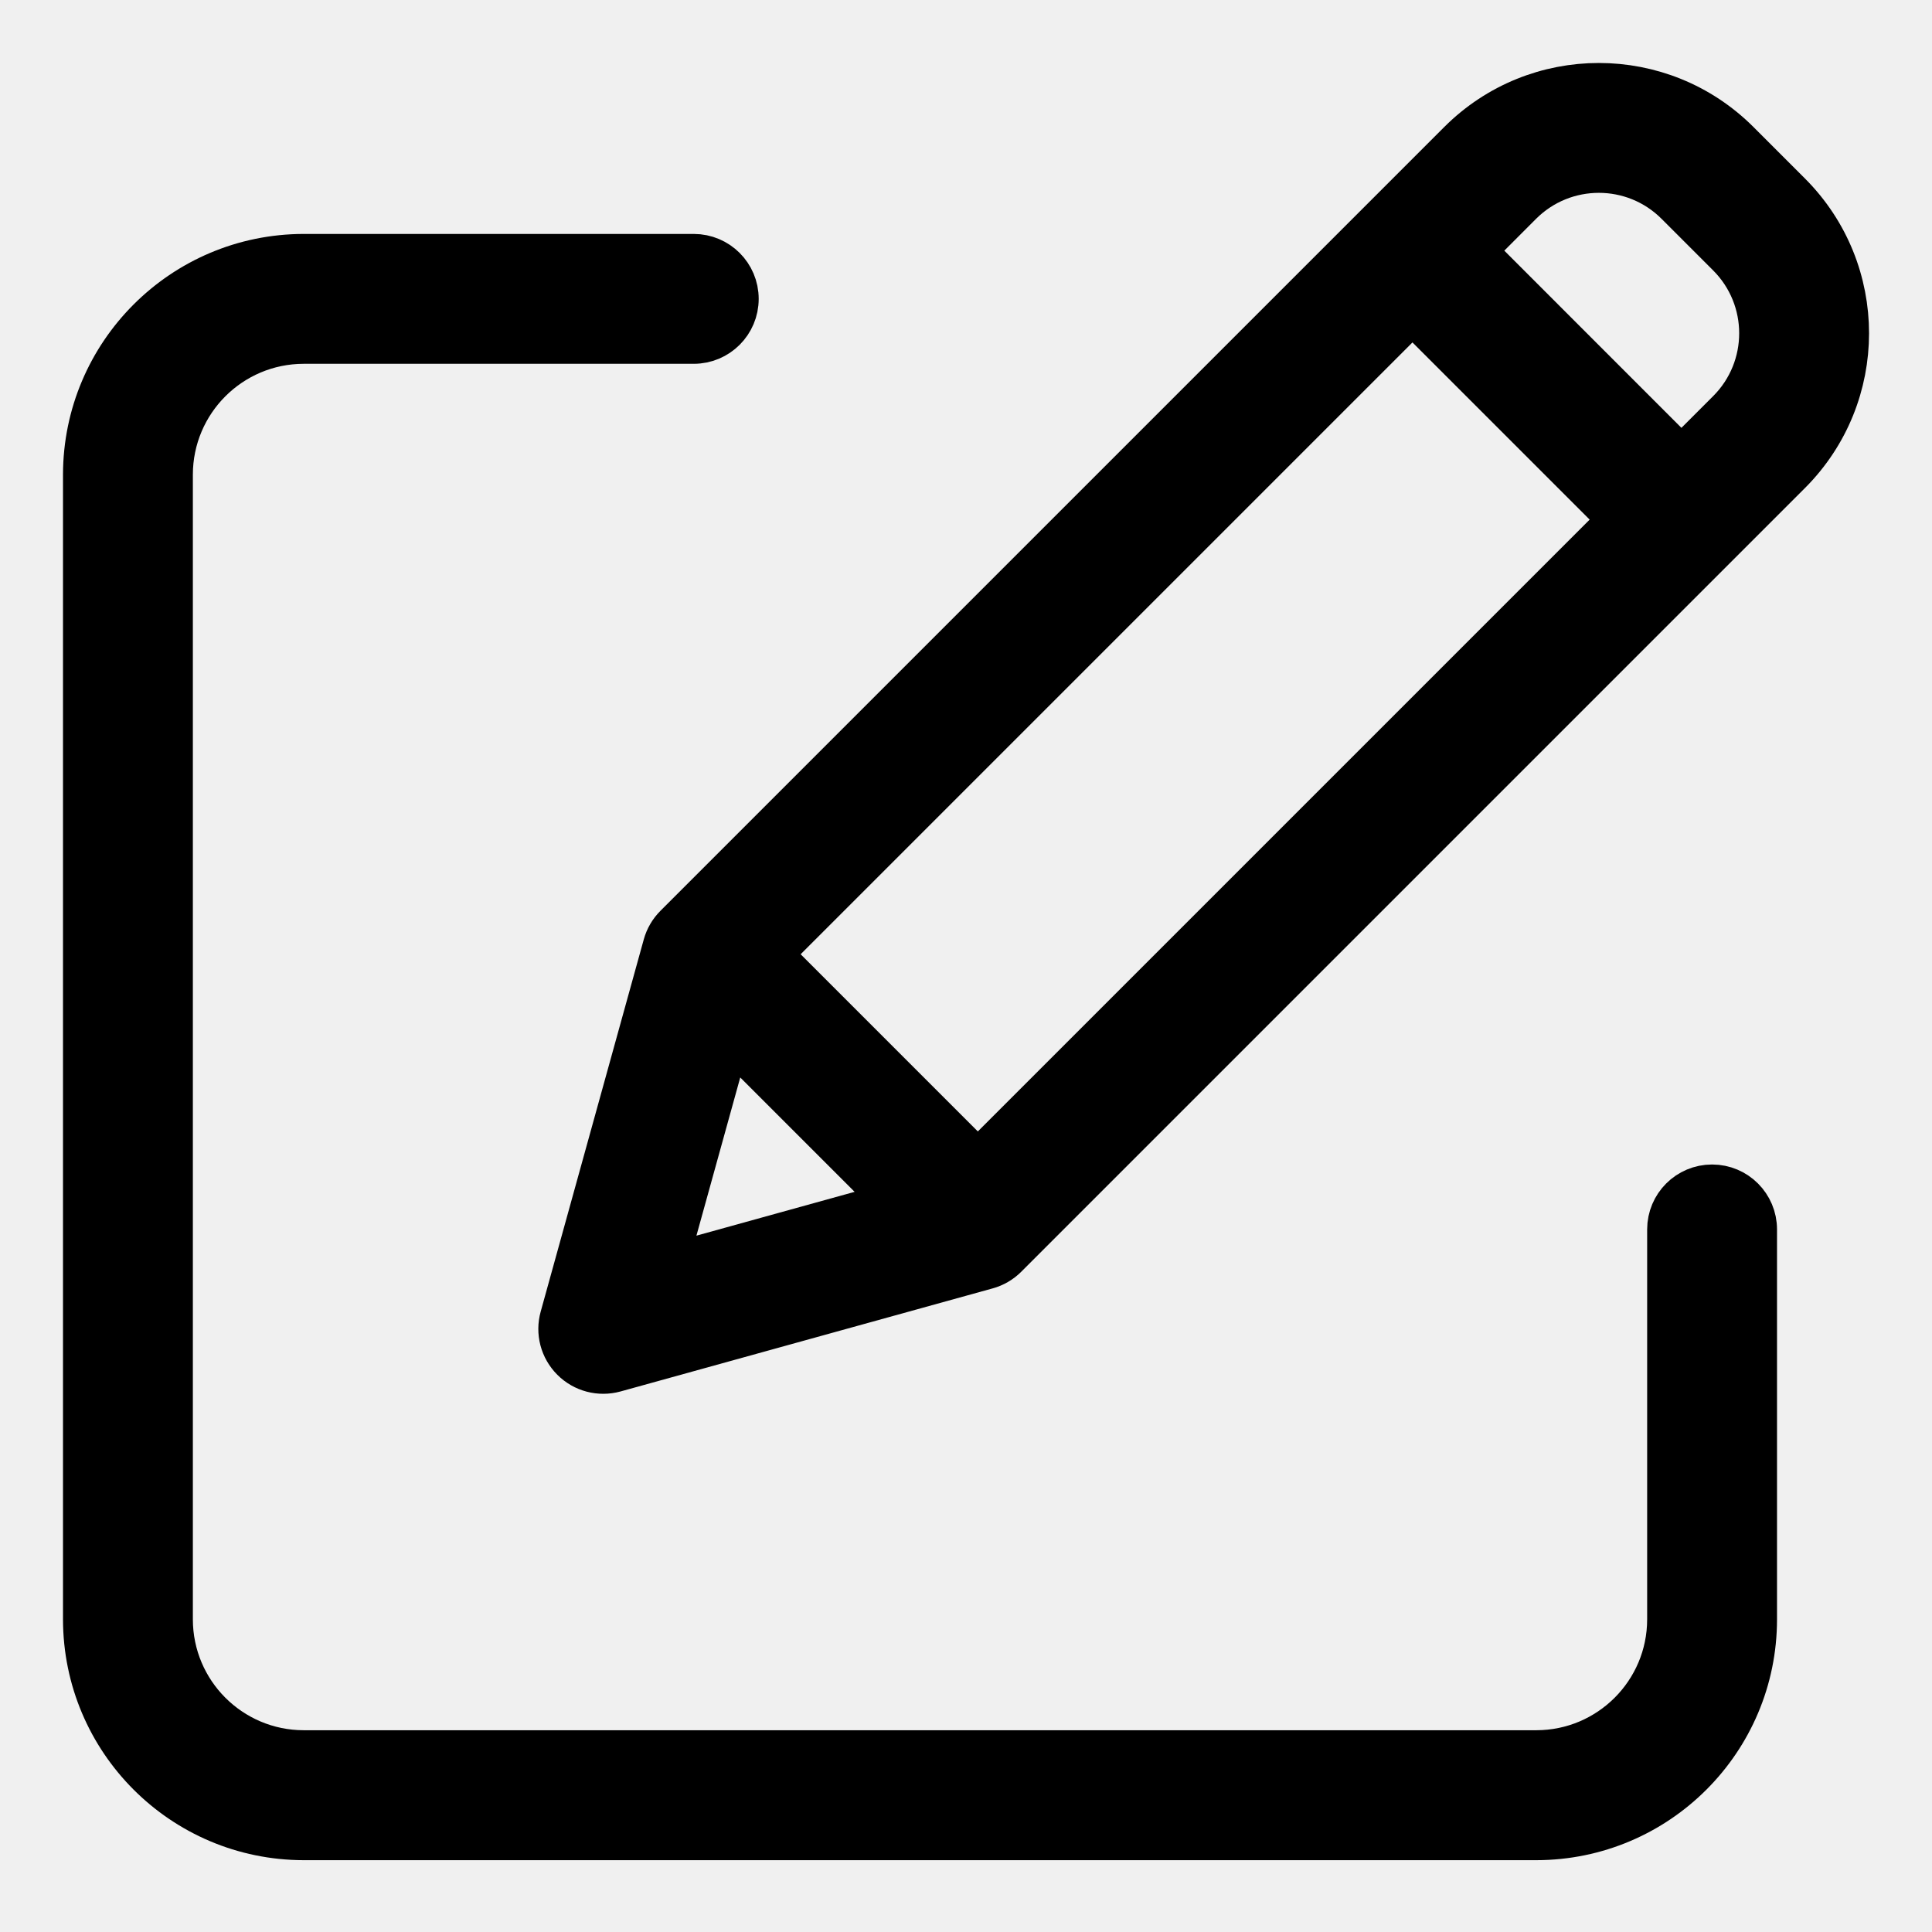
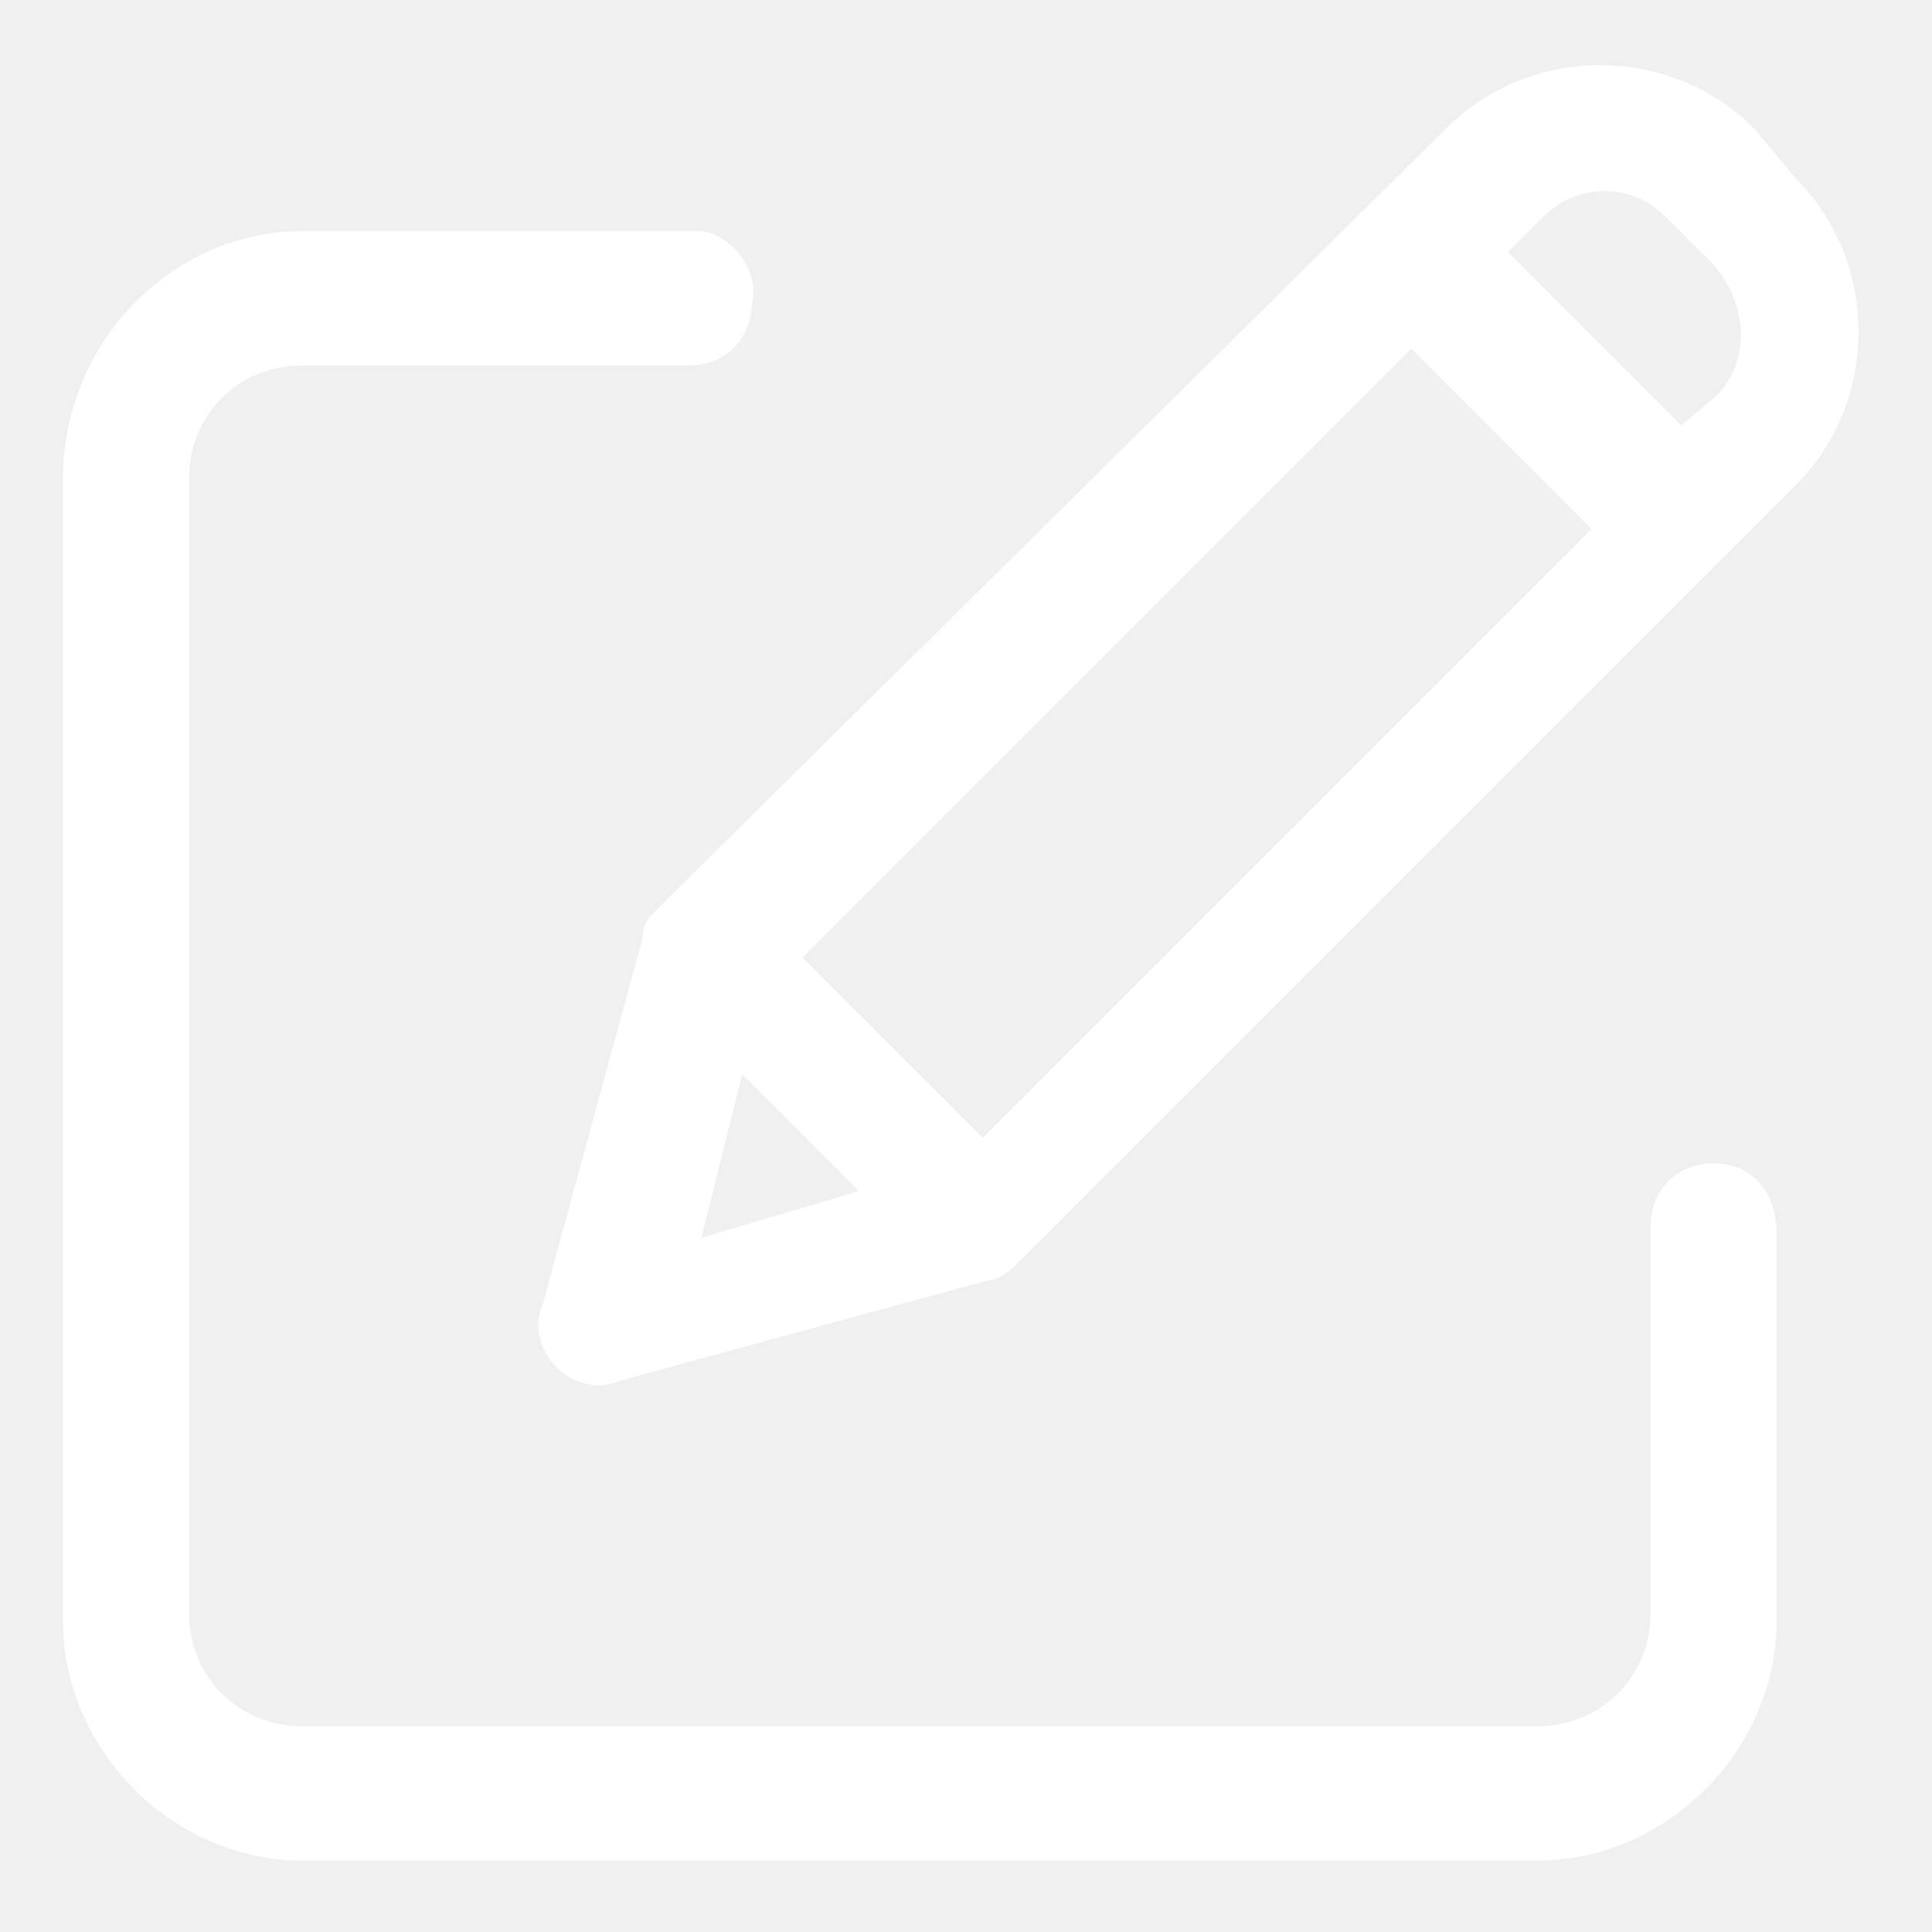
- <svg xmlns="http://www.w3.org/2000/svg" width="23" height="23" viewBox="0 0 23 23" fill="none">
-   <path d="M20.382 14.113C20.093 14.113 19.859 14.347 19.859 14.636V19.279C19.858 20.145 19.156 20.847 18.29 20.848H3.615C2.749 20.847 2.047 20.145 2.046 19.279V5.65C2.047 4.784 2.749 4.082 3.615 4.081H8.259C8.548 4.081 8.782 3.847 8.782 3.558C8.782 3.269 8.548 3.035 8.259 3.035H3.615C2.171 3.037 1.002 4.207 1 5.65V19.279C1.002 20.723 2.171 21.893 3.615 21.895H18.29C19.734 21.893 20.904 20.723 20.905 19.279V14.636C20.905 14.347 20.671 14.113 20.382 14.113Z" fill="black" stroke="black" stroke-width="0.5" />
-   <path d="M20.698 1.689C19.779 0.77 18.289 0.77 17.37 1.689L8.039 11.02C7.975 11.084 7.929 11.163 7.905 11.25L6.678 15.68C6.627 15.862 6.678 16.056 6.812 16.19C6.945 16.323 7.139 16.374 7.321 16.324L11.751 15.097C11.838 15.073 11.917 15.027 11.981 14.963L21.312 5.632C22.23 4.712 22.23 3.223 21.312 2.303L20.698 1.689ZM9.178 11.36L16.815 3.723L19.278 6.186L11.641 13.823L9.178 11.36ZM8.686 12.347L10.654 14.315L7.932 15.069L8.686 12.347ZM20.572 4.892L20.017 5.447L17.555 2.984L18.109 2.429C18.62 1.918 19.448 1.918 19.958 2.429L20.572 3.043C21.082 3.554 21.082 4.381 20.572 4.892Z" fill="black" stroke="black" stroke-width="0.5" />
+ <svg xmlns="http://www.w3.org/2000/svg" version="1.1" id="Layer_1" x="0px" y="0px" viewBox="0 0 23 23" style="enable-background:new 0 0 23 23;" xml:space="preserve">
+   <style type="text/css">
+ 	.st0{fill:#FFFFFF;stroke:#FFFFFF;stroke-width:0.5;}
+ </style>
+   <path class="st0" d="M20.4,14.1c-0.3,0-0.5,0.2-0.5,0.5v4.6c0,0.9-0.7,1.6-1.6,1.6H3.6c-0.9,0-1.6-0.7-1.6-1.6V5.7  c0-0.9,0.7-1.6,1.6-1.6h4.6c0.3,0,0.5-0.2,0.5-0.5C8.8,3.3,8.5,3,8.3,3H3.6C2.2,3,1,4.2,1,5.7v13.6c0,1.4,1.2,2.6,2.6,2.6h14.7  c1.4,0,2.6-1.2,2.6-2.6v-4.6C20.9,14.3,20.7,14.1,20.4,14.1z" />
+   <path class="st0" d="M20.7,1.7c-0.9-0.9-2.4-0.9-3.3,0L8,11c-0.1,0.1-0.1,0.1-0.1,0.2l-1.2,4.4c-0.1,0.2,0,0.4,0.1,0.5  c0.1,0.1,0.3,0.2,0.5,0.1l4.4-1.2c0.1,0,0.2-0.1,0.2-0.1l9.3-9.3c0.9-0.9,0.9-2.4,0-3.3L20.7,1.7z M9.2,11.4l7.6-7.6l2.5,2.5  l-7.6,7.6L9.2,11.4z M8.7,12.3l2,2l-2.7,0.8L8.7,12.3z M20.6,4.9L20,5.4L17.6,3l0.6-0.6c0.5-0.5,1.3-0.5,1.8,0L20.6,3  C21.1,3.6,21.1,4.4,20.6,4.9z" />
</svg>
